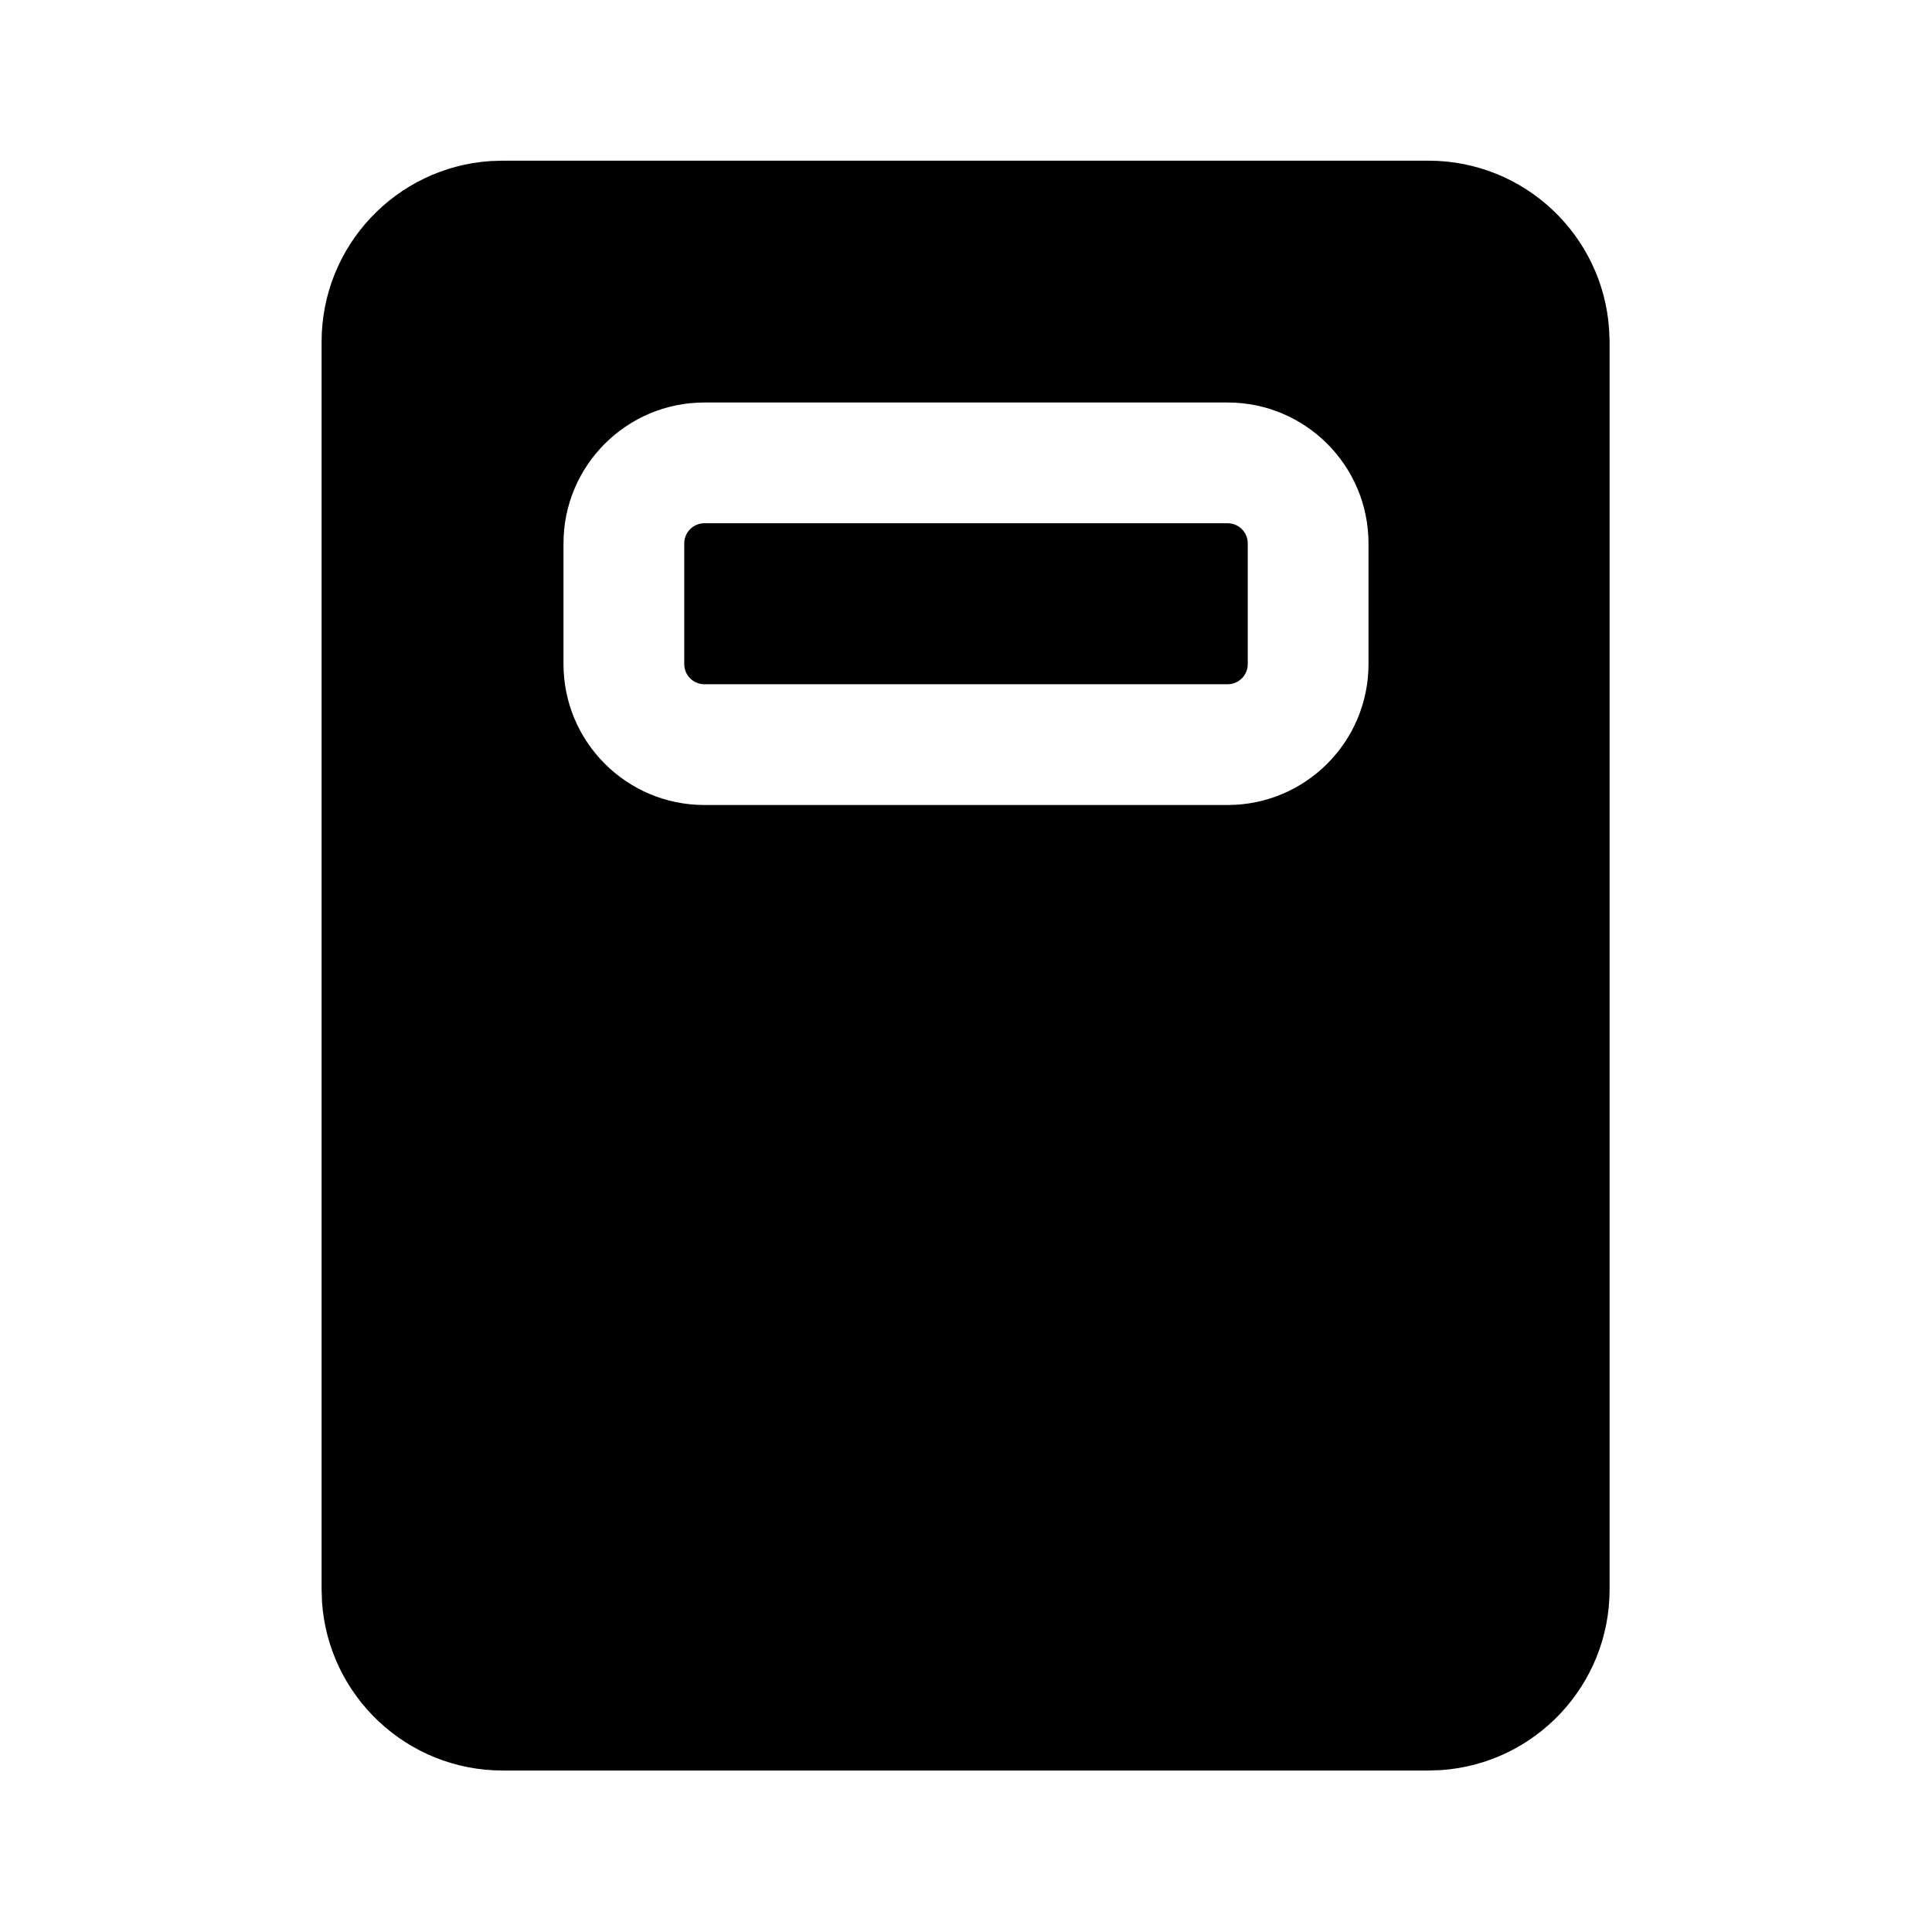
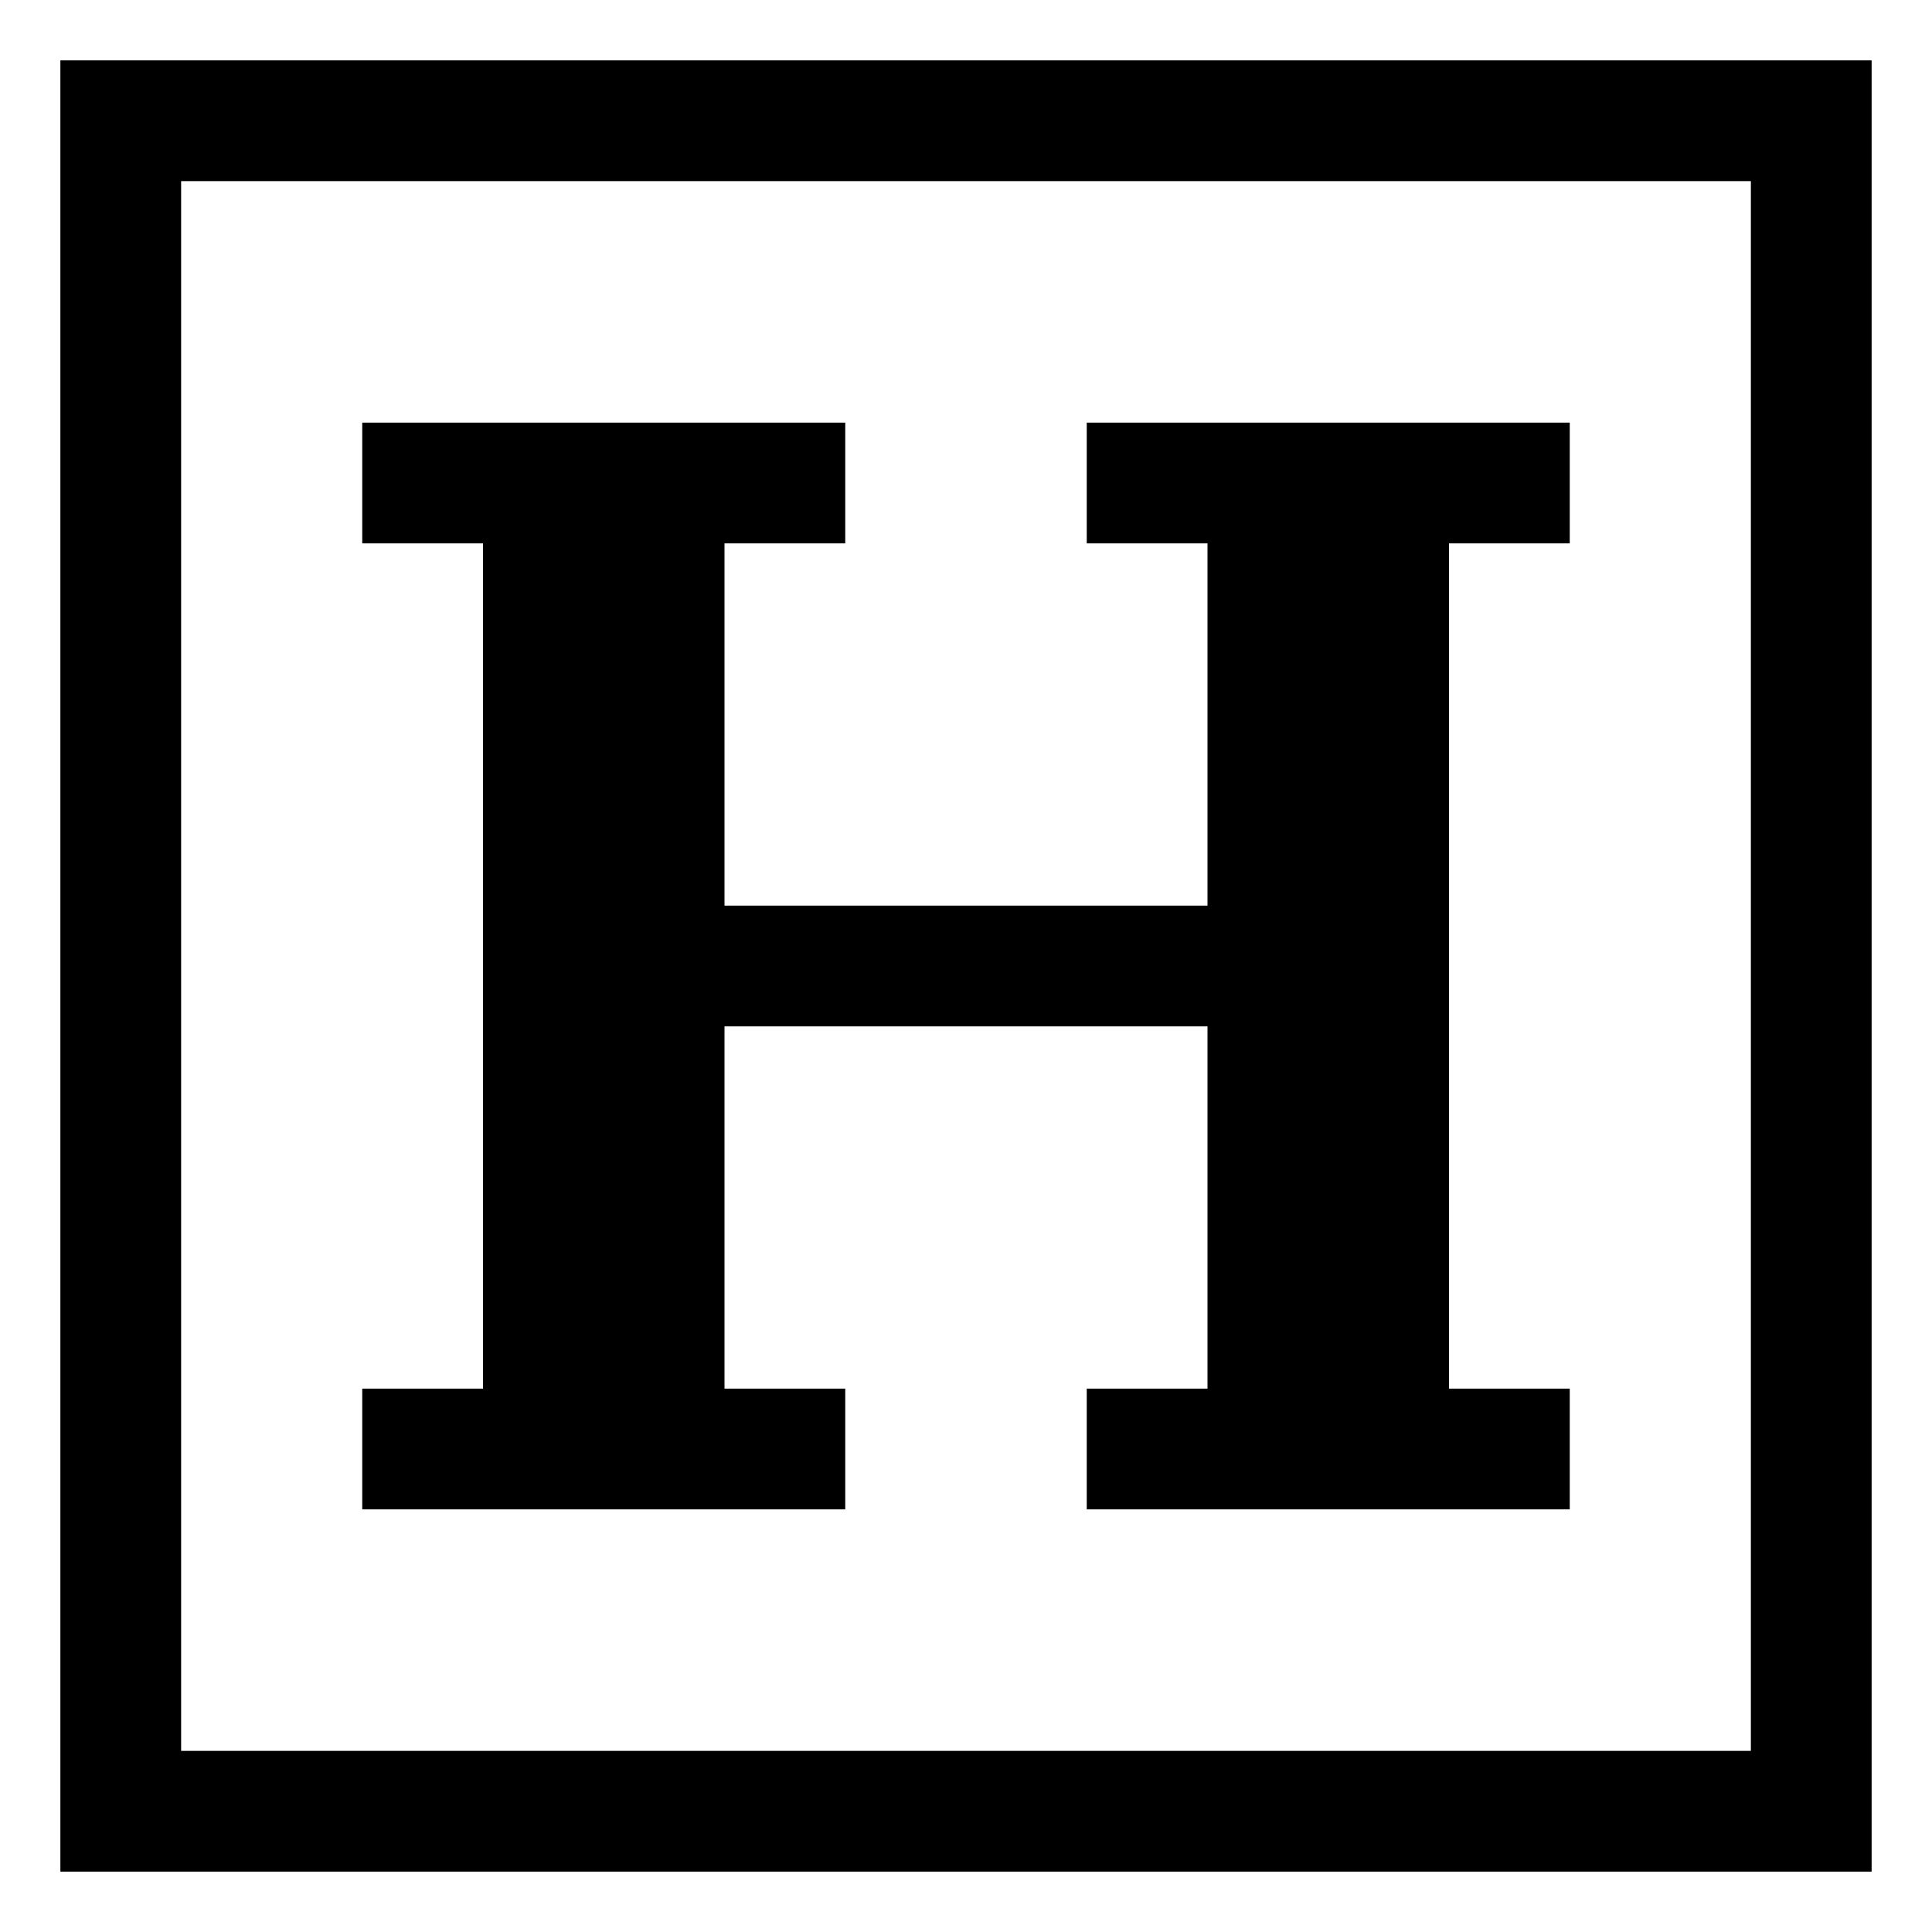
- <svg xmlns="http://www.w3.org/2000/svg" width="17px" height="17px" viewBox="0 0 24 24">
-   <path d="M8.5 6.75C8.5 6.612 8.612 6.5 8.75 6.5H15.25C15.388 6.5 15.5 6.612 15.5 6.75V8.25C15.5 8.388 15.388 8.5 15.25 8.5H8.75C8.612 8.5 8.5 8.388 8.5 8.25V6.75Z" />
-   <path d="M19.989 4.092C19.91 2.921 18.936 1.996 17.745 1.996H6.245L6.091 2.001C4.92 2.08 3.995 3.055 3.995 4.246V19.744L4 19.898C4.079 21.069 5.054 21.994 6.245 21.994H17.745L17.899 21.989C19.07 21.91 19.995 20.935 19.995 19.744V4.246L19.989 4.092ZM8.75 5H15.25C16.216 5 17 5.784 17 6.75V8.25C17 9.216 16.216 10 15.25 10H8.75C7.784 10 7 9.216 7 8.25V6.75C7 5.784 7.784 5 8.75 5Z" />
+ <svg xmlns="http://www.w3.org/2000/svg" width="17px" height="17px" viewBox="0 0 512 512">
+   <path d="M16,496H496V16H16ZM48,48H464V464H48Z" class="ci-primary" />
+   <polygon points="288 144 320 144 320 240 192 240 192 144 224 144 224 112 96 112 96 144 128 144 128 368 96 368 96 400 224 400 224 368 192 368 192 272 320 272 320 368 288 368 288 400 416 400 416 368 384 368 384 144 416 144 416 112 288 112 288 144" class="ci-primary" />
</svg>
